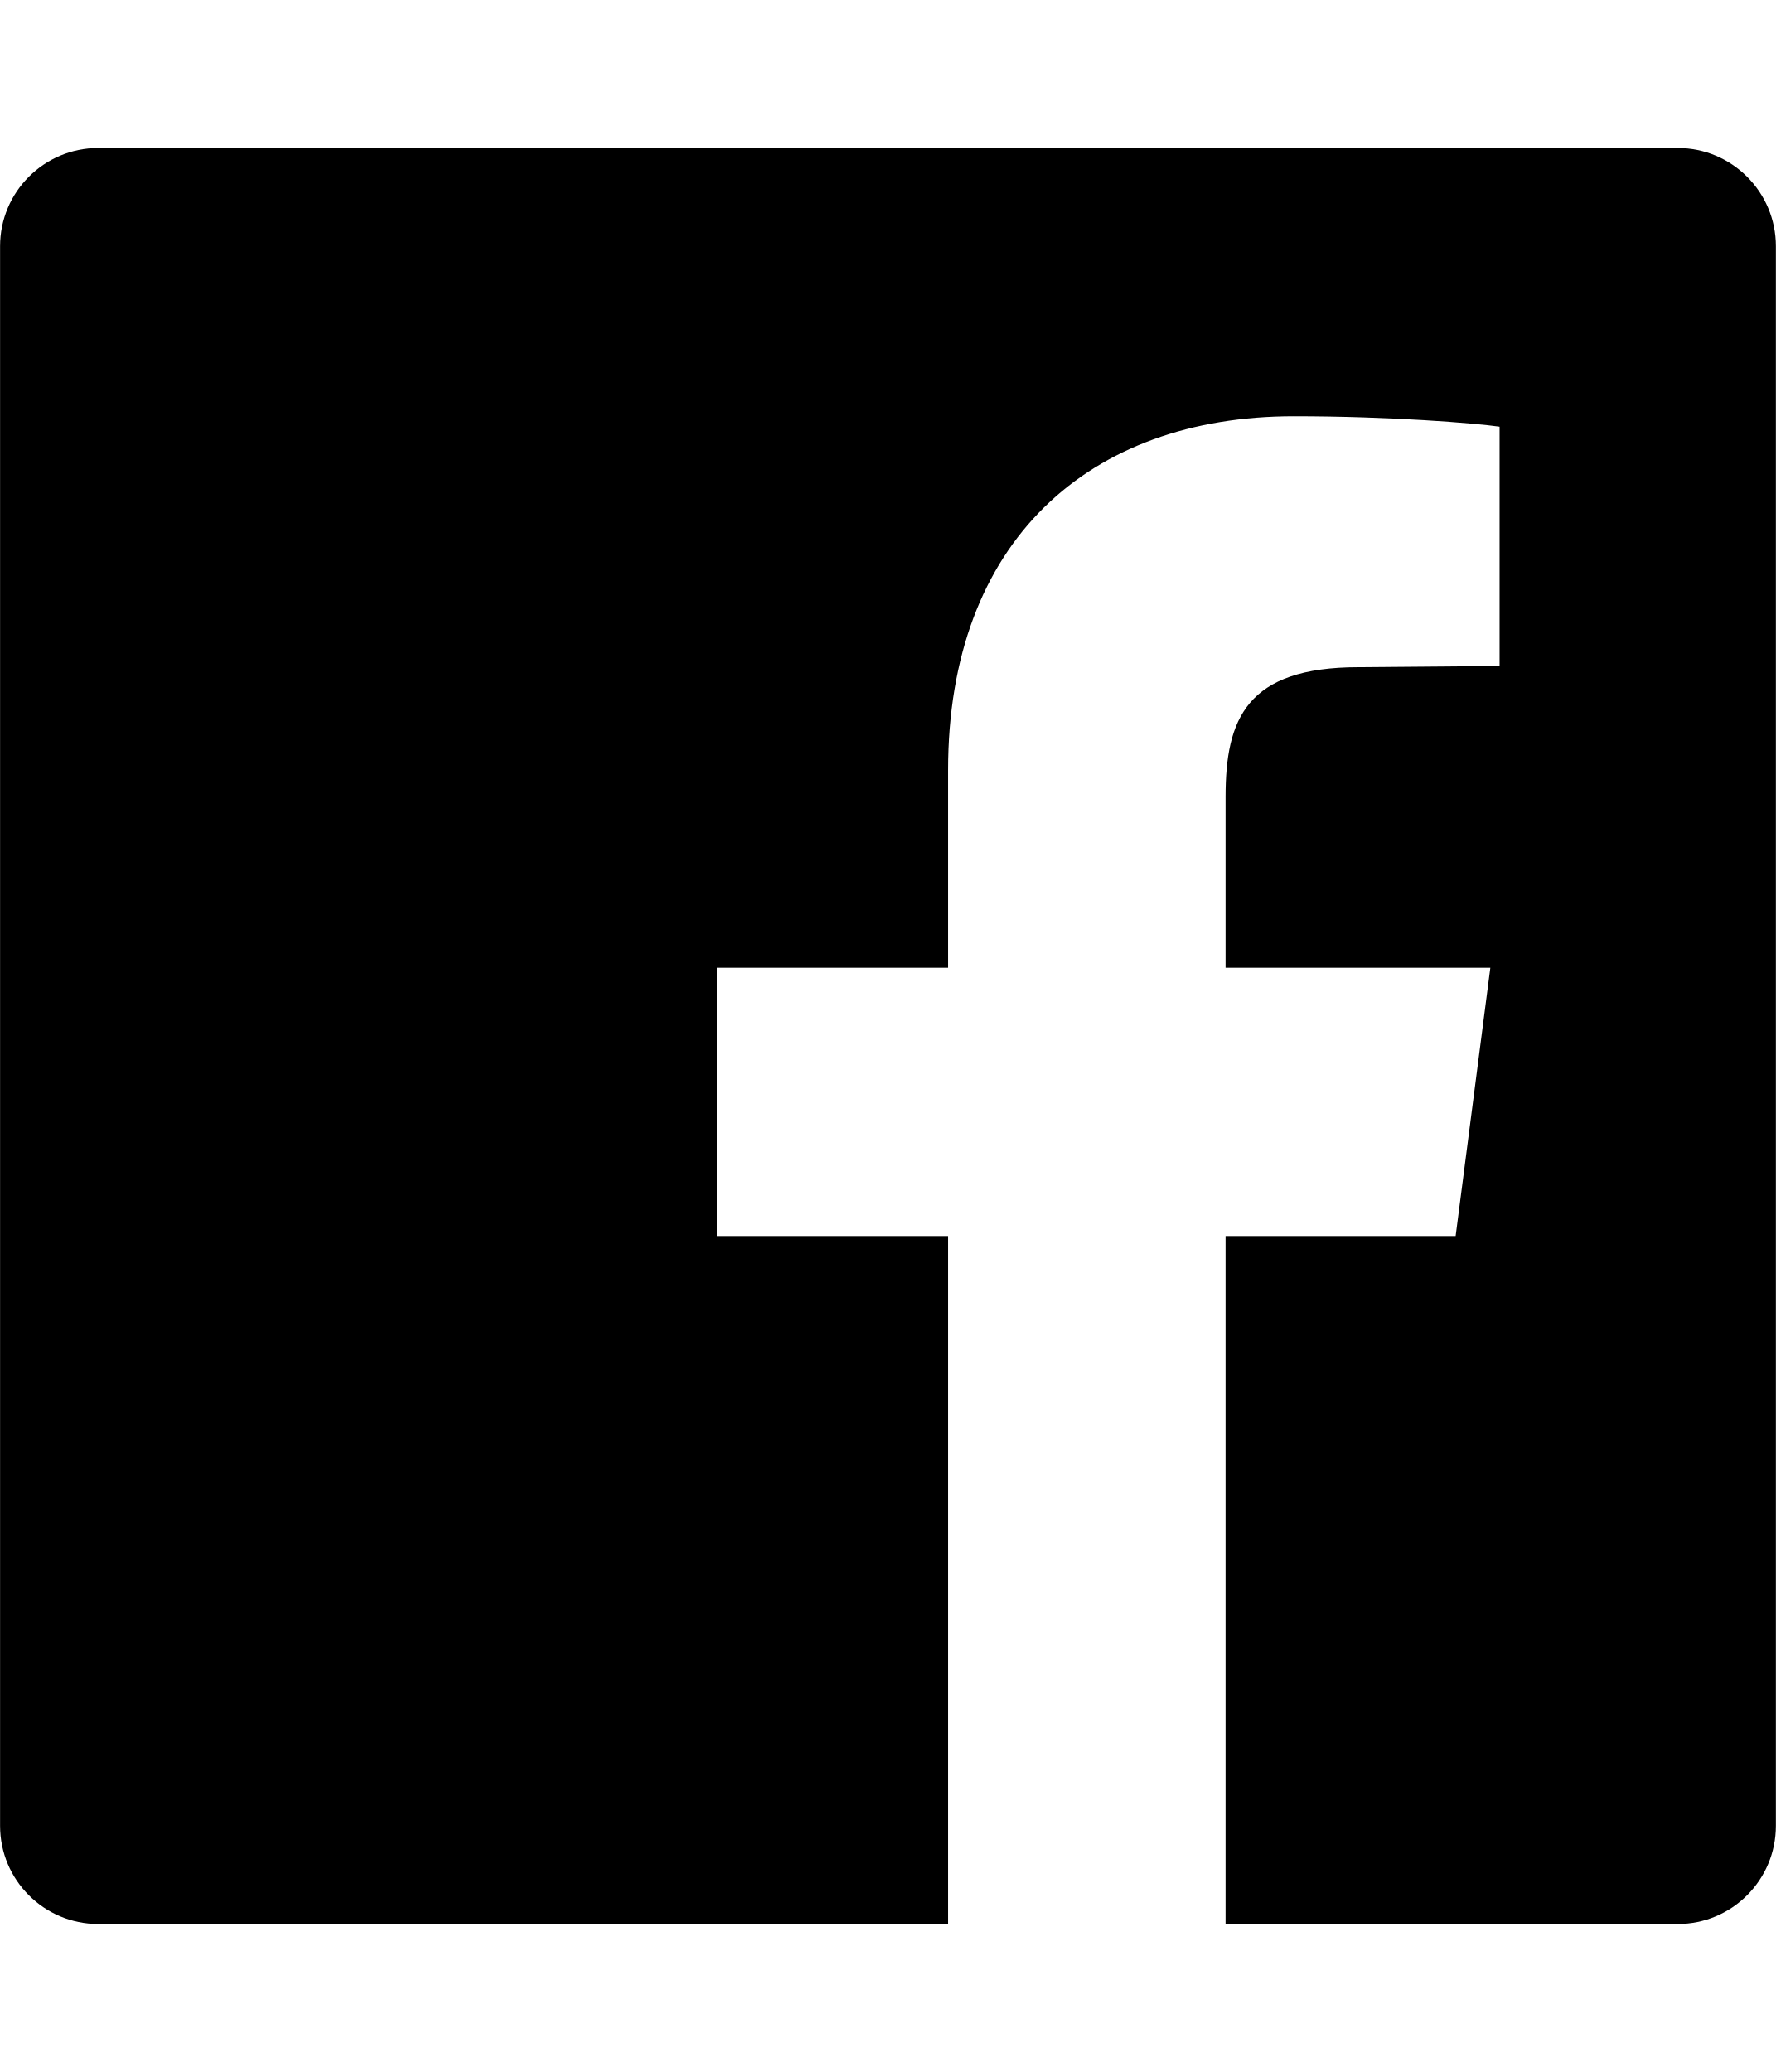
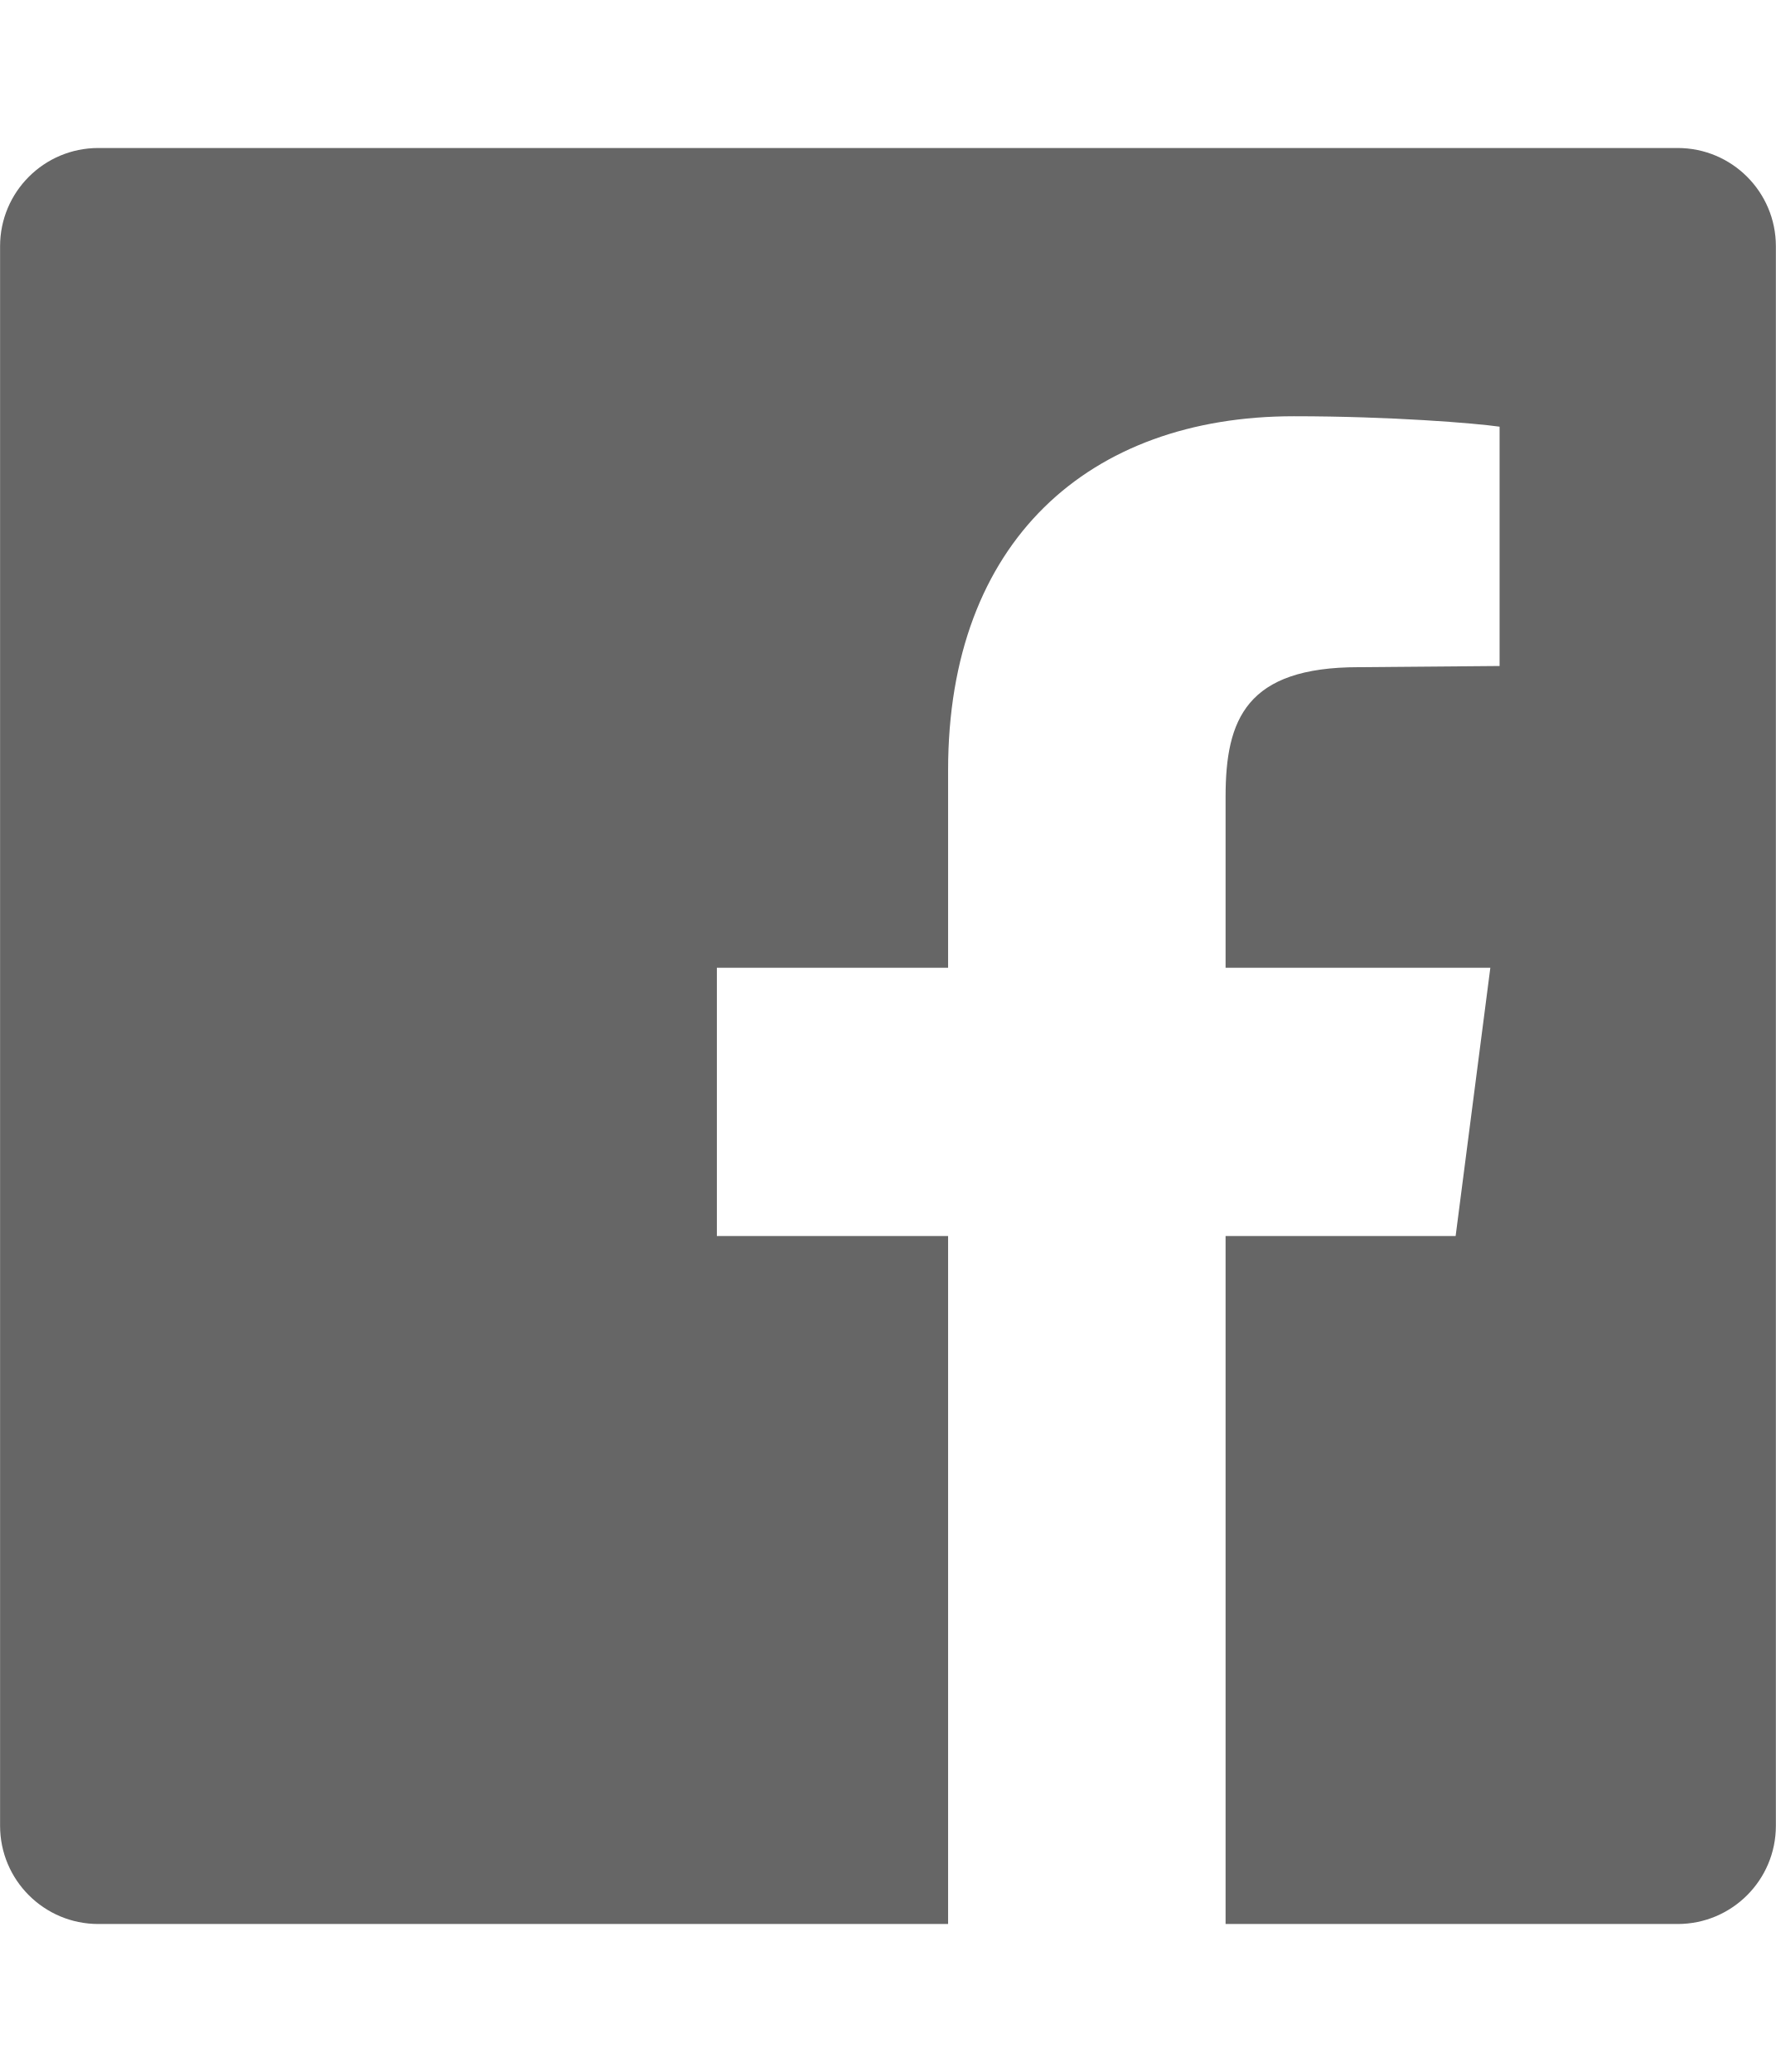
<svg xmlns="http://www.w3.org/2000/svg" version="1.1" width="24" height="28" viewBox="0 0 24 28">
-   <path d="M22.672 2c0.734 0 1.328 0.594 1.328 1.328v21.344c0 0.734-0.594 1.328-1.328 1.328h-6.109v-9.297h3.109l0.469-3.625h-3.578v-2.312c0-1.047 0.281-1.75 1.797-1.75l1.906-0.016v-3.234c-0.328-0.047-1.469-0.141-2.781-0.141-2.766 0-4.672 1.687-4.672 4.781v2.672h-3.125v3.625h3.125v9.297h-11.484c-0.734 0-1.328-0.594-1.328-1.328v-21.344c0-0.734 0.594-1.328 1.328-1.328h21.344z" />
+   <path fill="#666" d="M22.672 2c0.734 0 1.328 0.594 1.328 1.328v21.344c0 0.734-0.594 1.328-1.328 1.328h-6.109v-9.297h3.109l0.469-3.625h-3.578v-2.312c0-1.047 0.281-1.75 1.797-1.75l1.906-0.016v-3.234c-0.328-0.047-1.469-0.141-2.781-0.141-2.766 0-4.672 1.687-4.672 4.781v2.672h-3.125v3.625h3.125v9.297h-11.484c-0.734 0-1.328-0.594-1.328-1.328v-21.344c0-0.734 0.594-1.328 1.328-1.328h21.344z" />
</svg>
